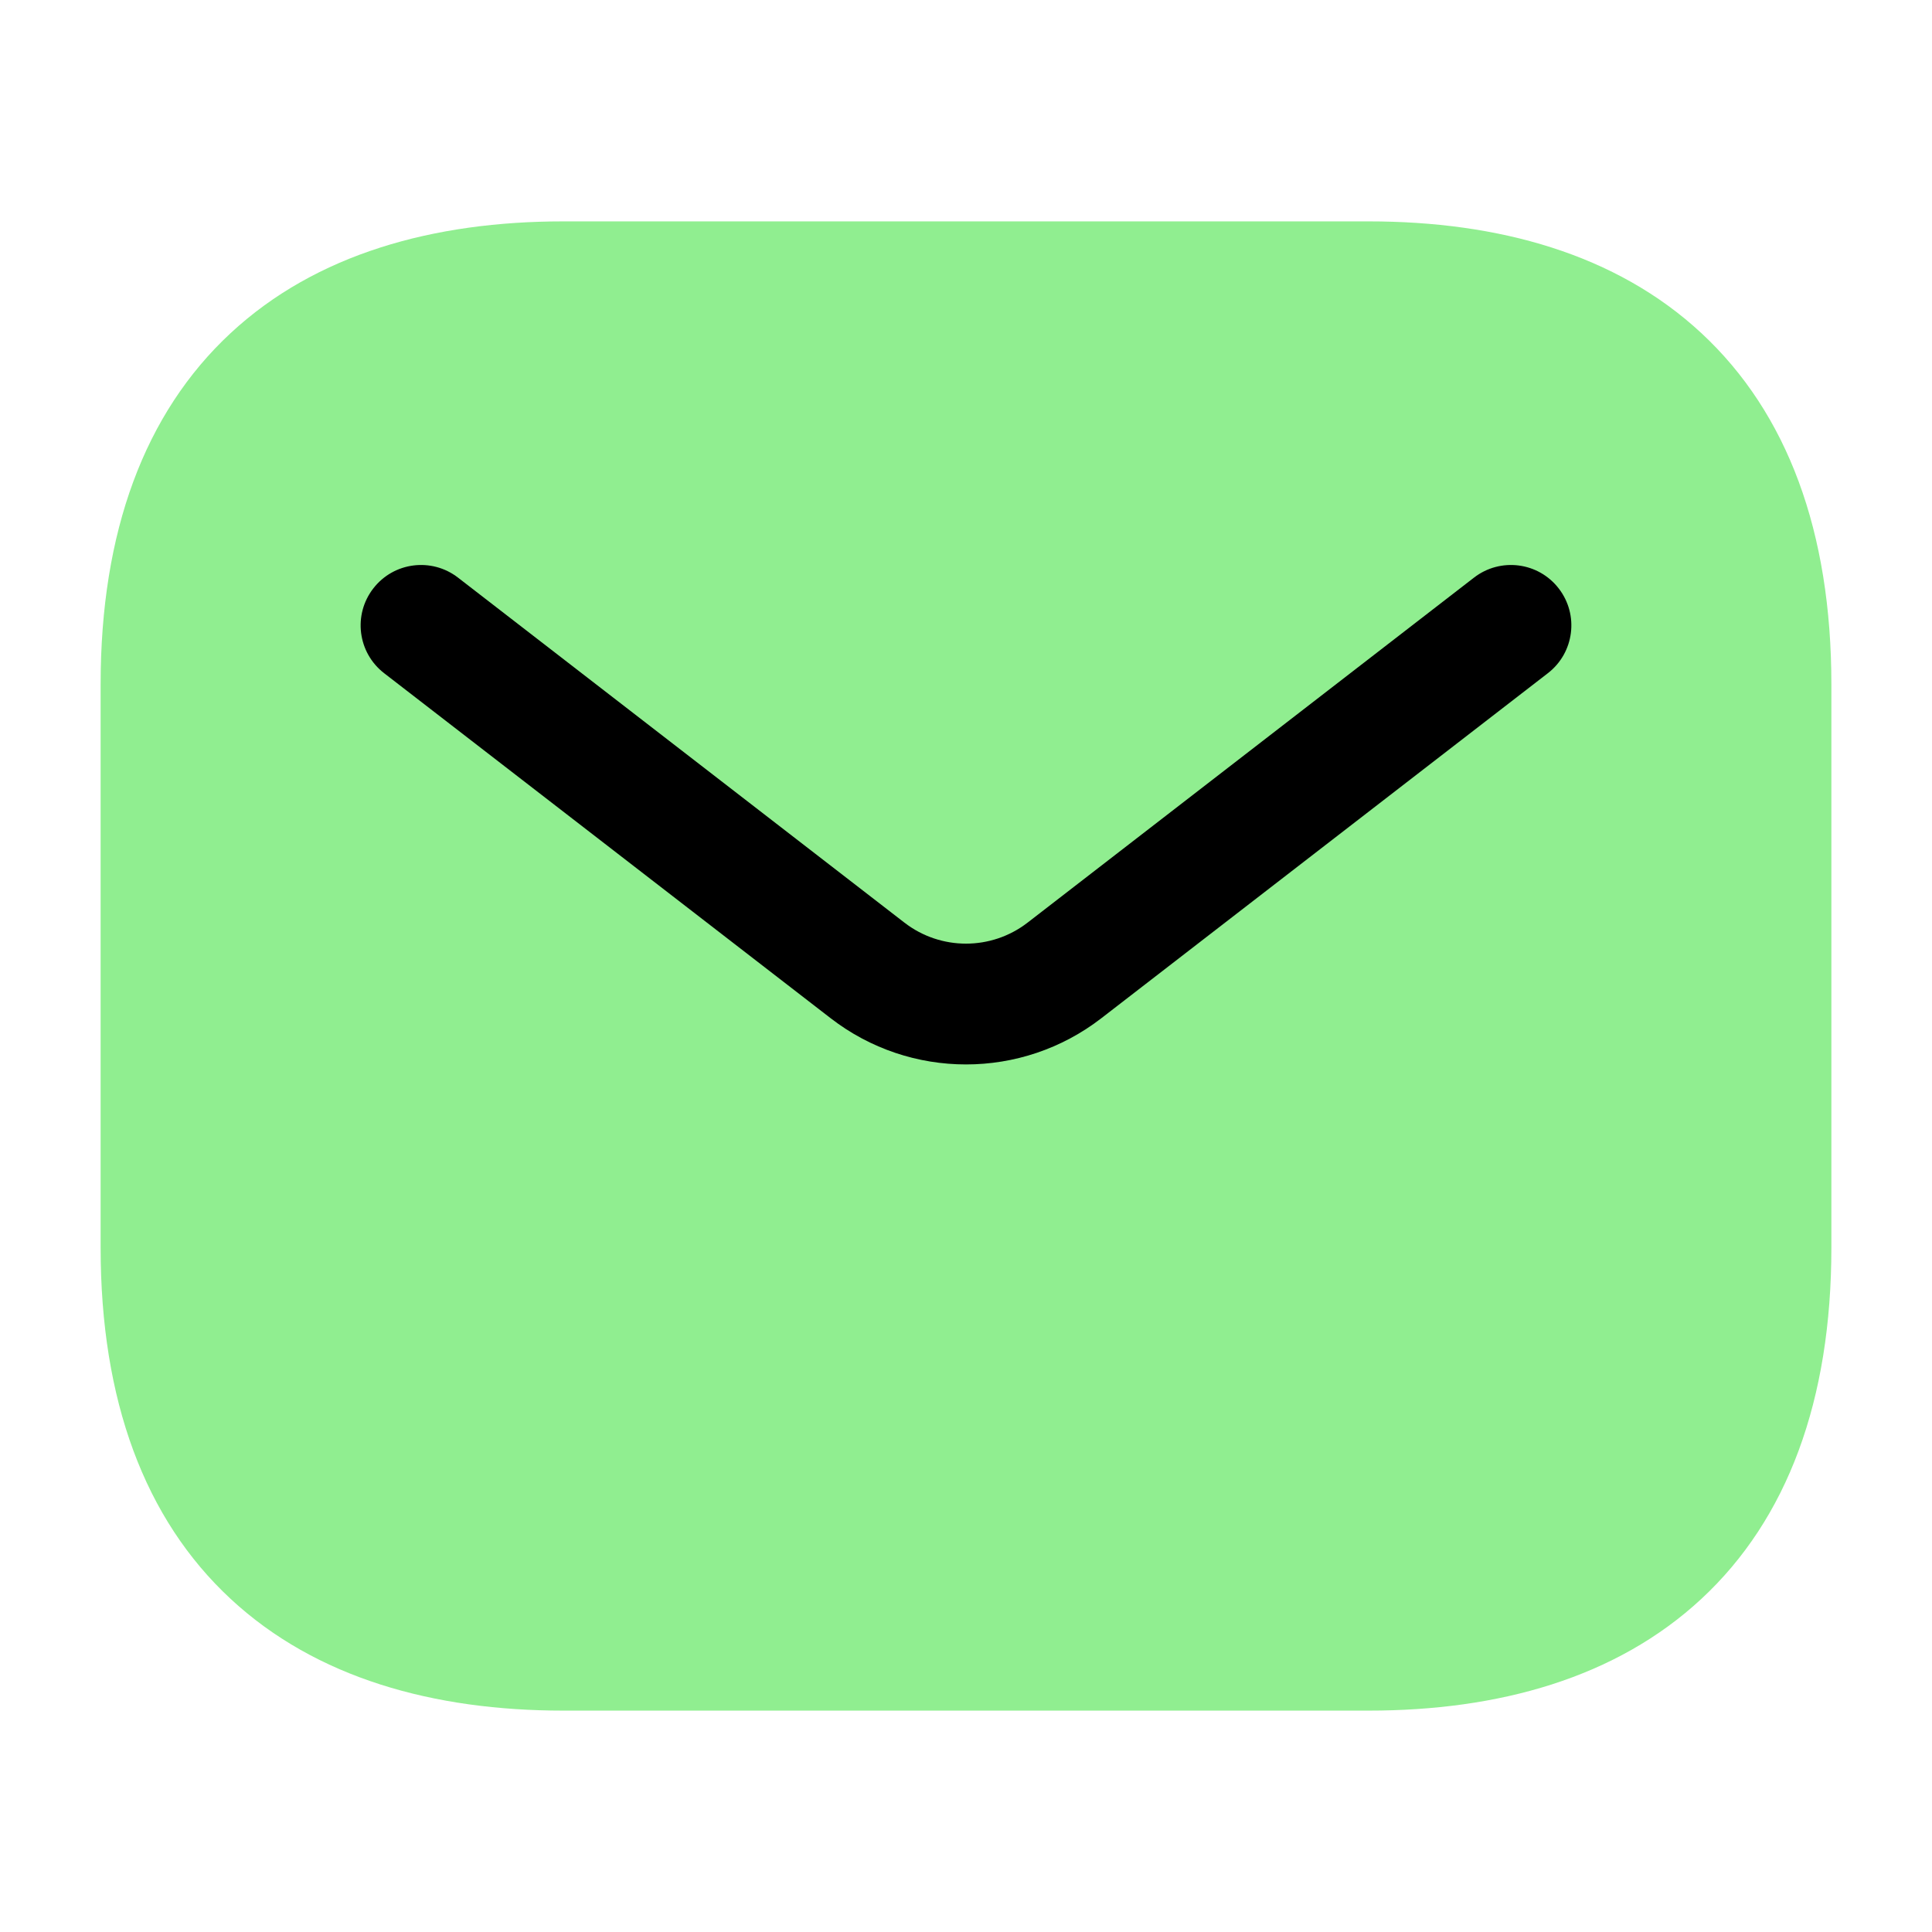
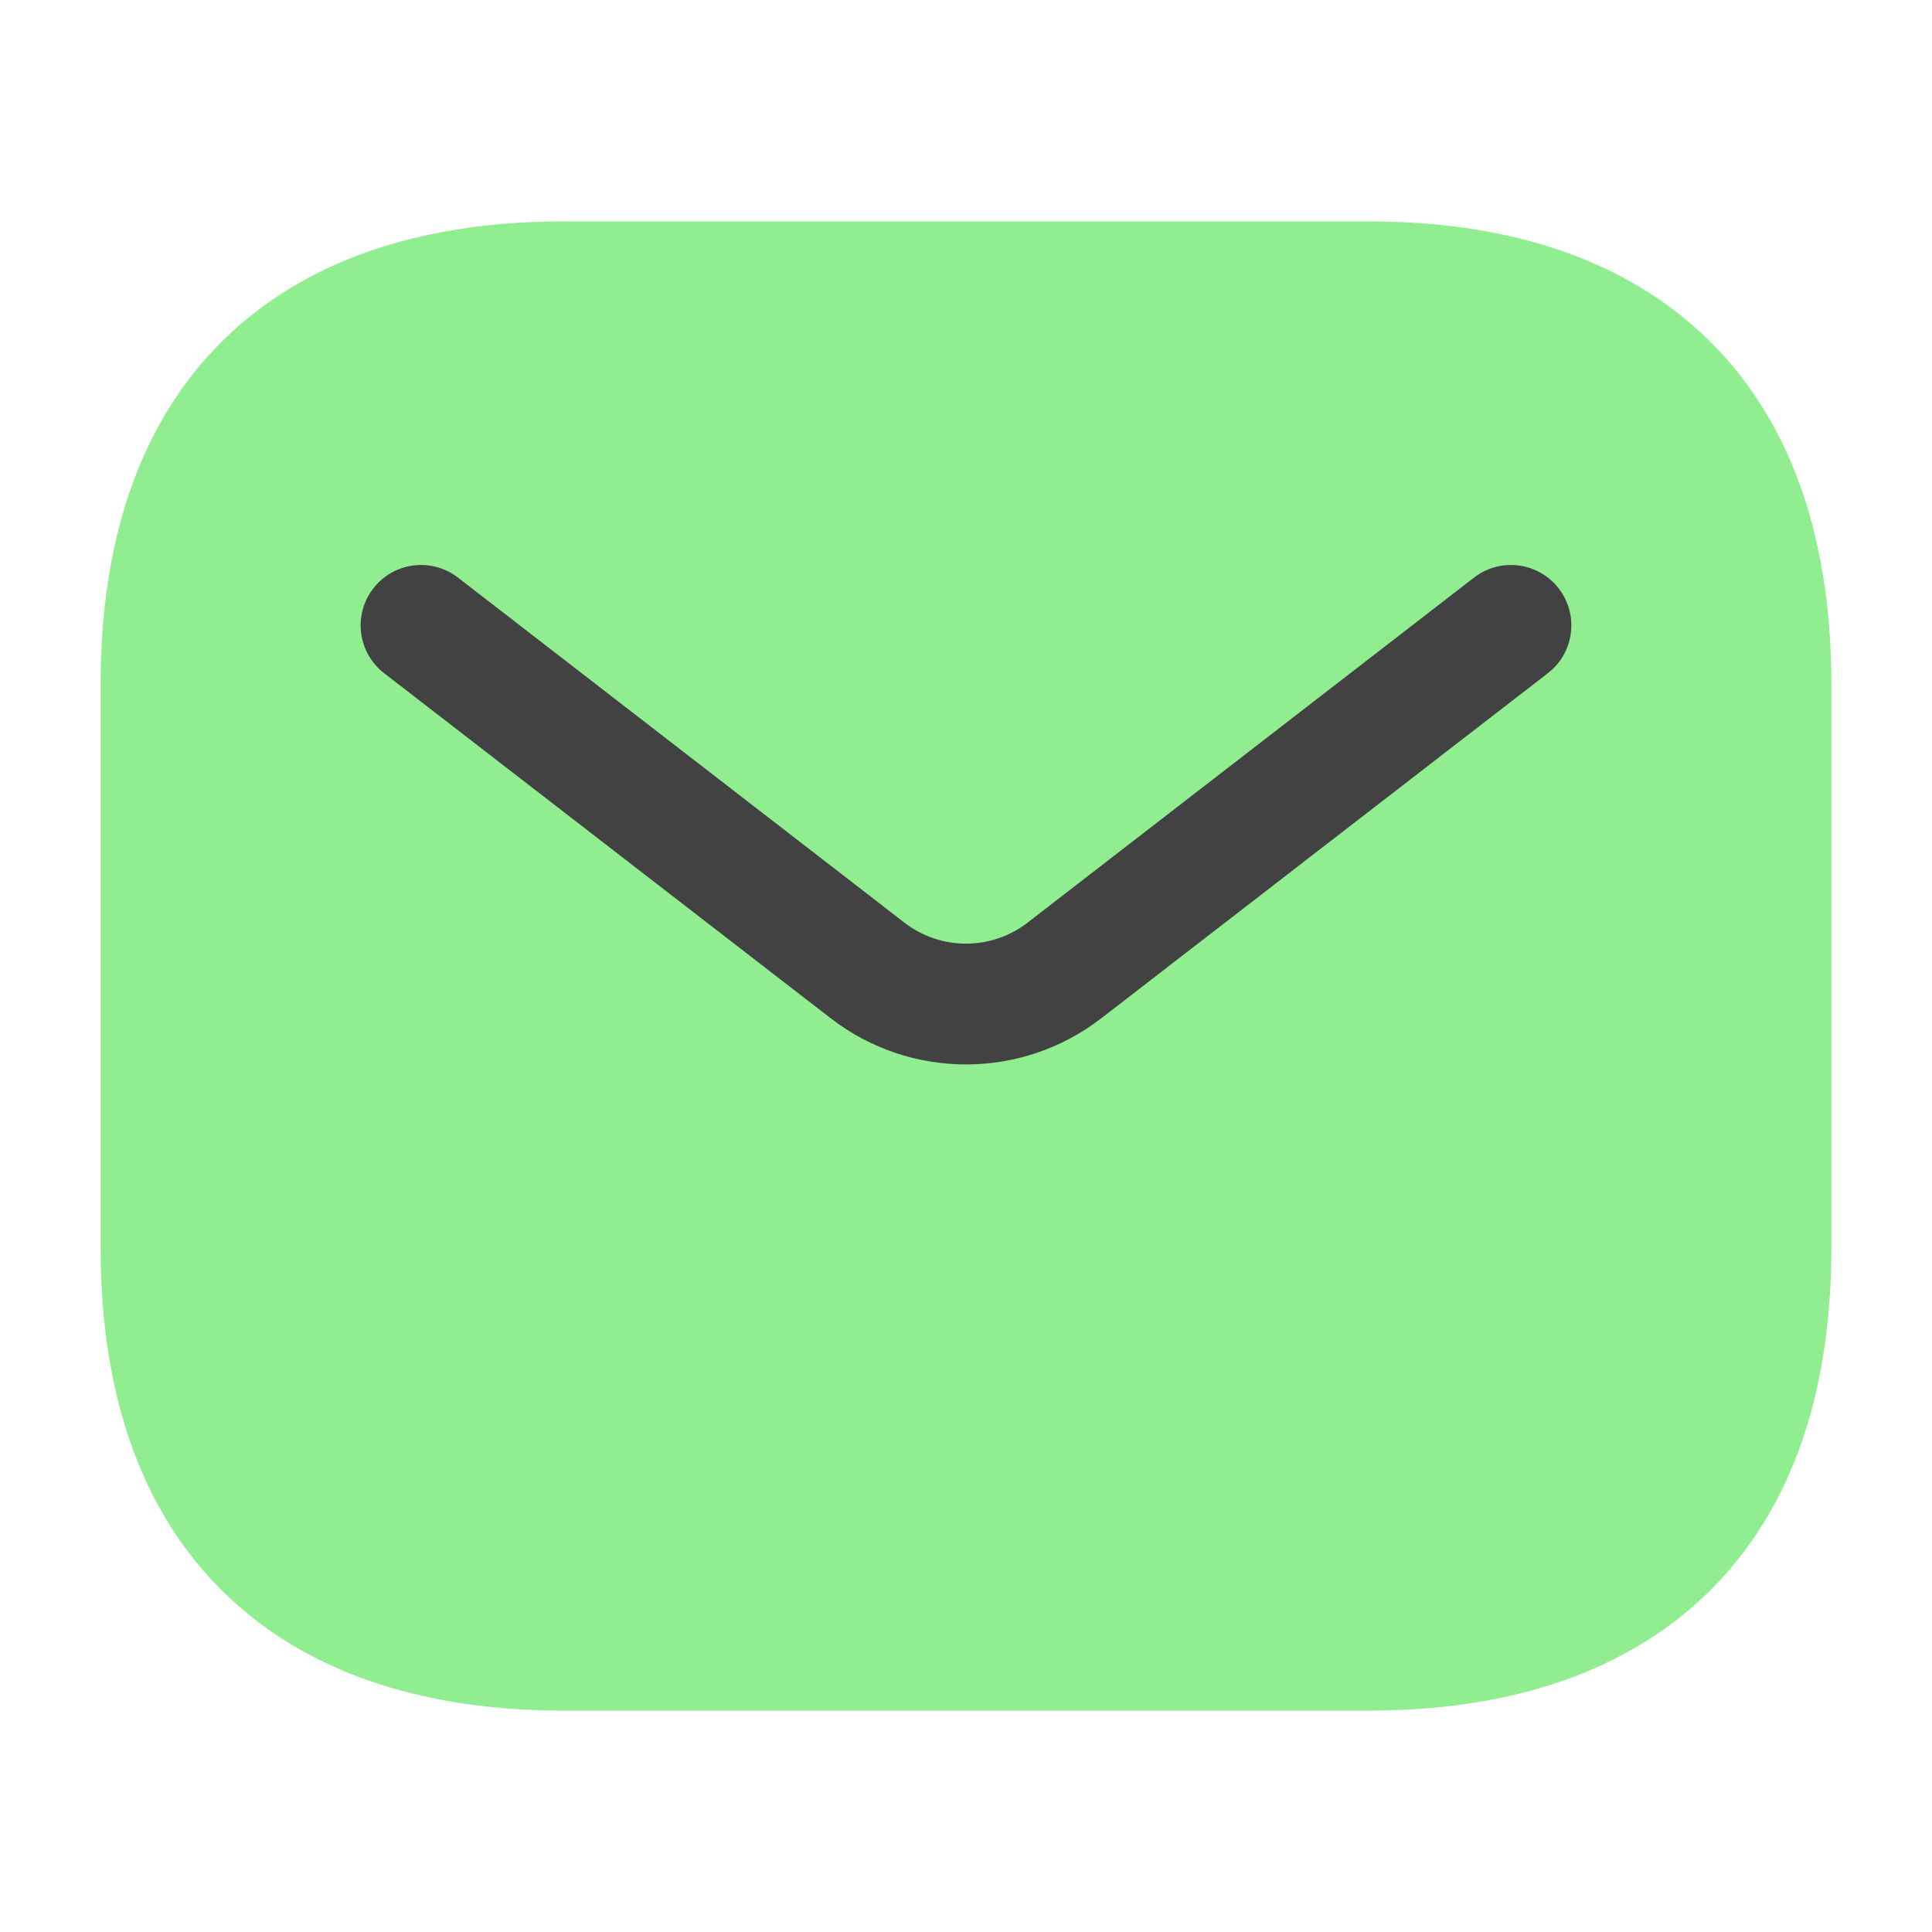
<svg xmlns="http://www.w3.org/2000/svg" viewBox="0 0 24 24" fill="none">
  <path id="vector (Stroke)" fill-rule="evenodd" clip-rule="evenodd" d="M2.865 4.138C3.925 3.154 5.385 2.75 7 2.75H17C18.615 2.75 20.075 3.154 21.135 4.138C22.205 5.132 22.75 6.607 22.75 8.5V15.5C22.75 17.393 22.205 18.869 21.135 19.862C20.075 20.846 18.615 21.25 17 21.25H7C5.385 21.25 3.925 20.846 2.865 19.862C1.795 18.869 1.25 17.393 1.25 15.5V8.5C1.25 6.607 1.795 5.132 2.865 4.138Z" fill="#90ee90" />
-   <path id="vector (Stroke)_2" fill-rule="evenodd" clip-rule="evenodd" d="M19.363 7.31C19.617 7.638 19.556 8.109 19.229 8.362L13.681 12.649C12.691 13.414 11.309 13.414 10.319 12.649L4.771 8.362C4.444 8.109 4.383 7.638 4.637 7.31C4.89 6.982 5.361 6.922 5.689 7.175L11.236 11.462C11.686 11.809 12.314 11.809 12.764 11.462L18.311 7.175C18.639 6.922 19.11 6.982 19.363 7.31Z" fill="#000000" />
+   <path id="vector (Stroke)_2" fill-rule="evenodd" clip-rule="evenodd" d="M19.363 7.31C19.617 7.638 19.556 8.109 19.229 8.362L13.681 12.649C12.691 13.414 11.309 13.414 10.319 12.649L4.771 8.362C4.444 8.109 4.383 7.638 4.637 7.31C4.89 6.982 5.361 6.922 5.689 7.175L11.236 11.462C11.686 11.809 12.314 11.809 12.764 11.462L18.311 7.175C18.639 6.922 19.11 6.982 19.363 7.31Z" fill="#424242" />
</svg>
